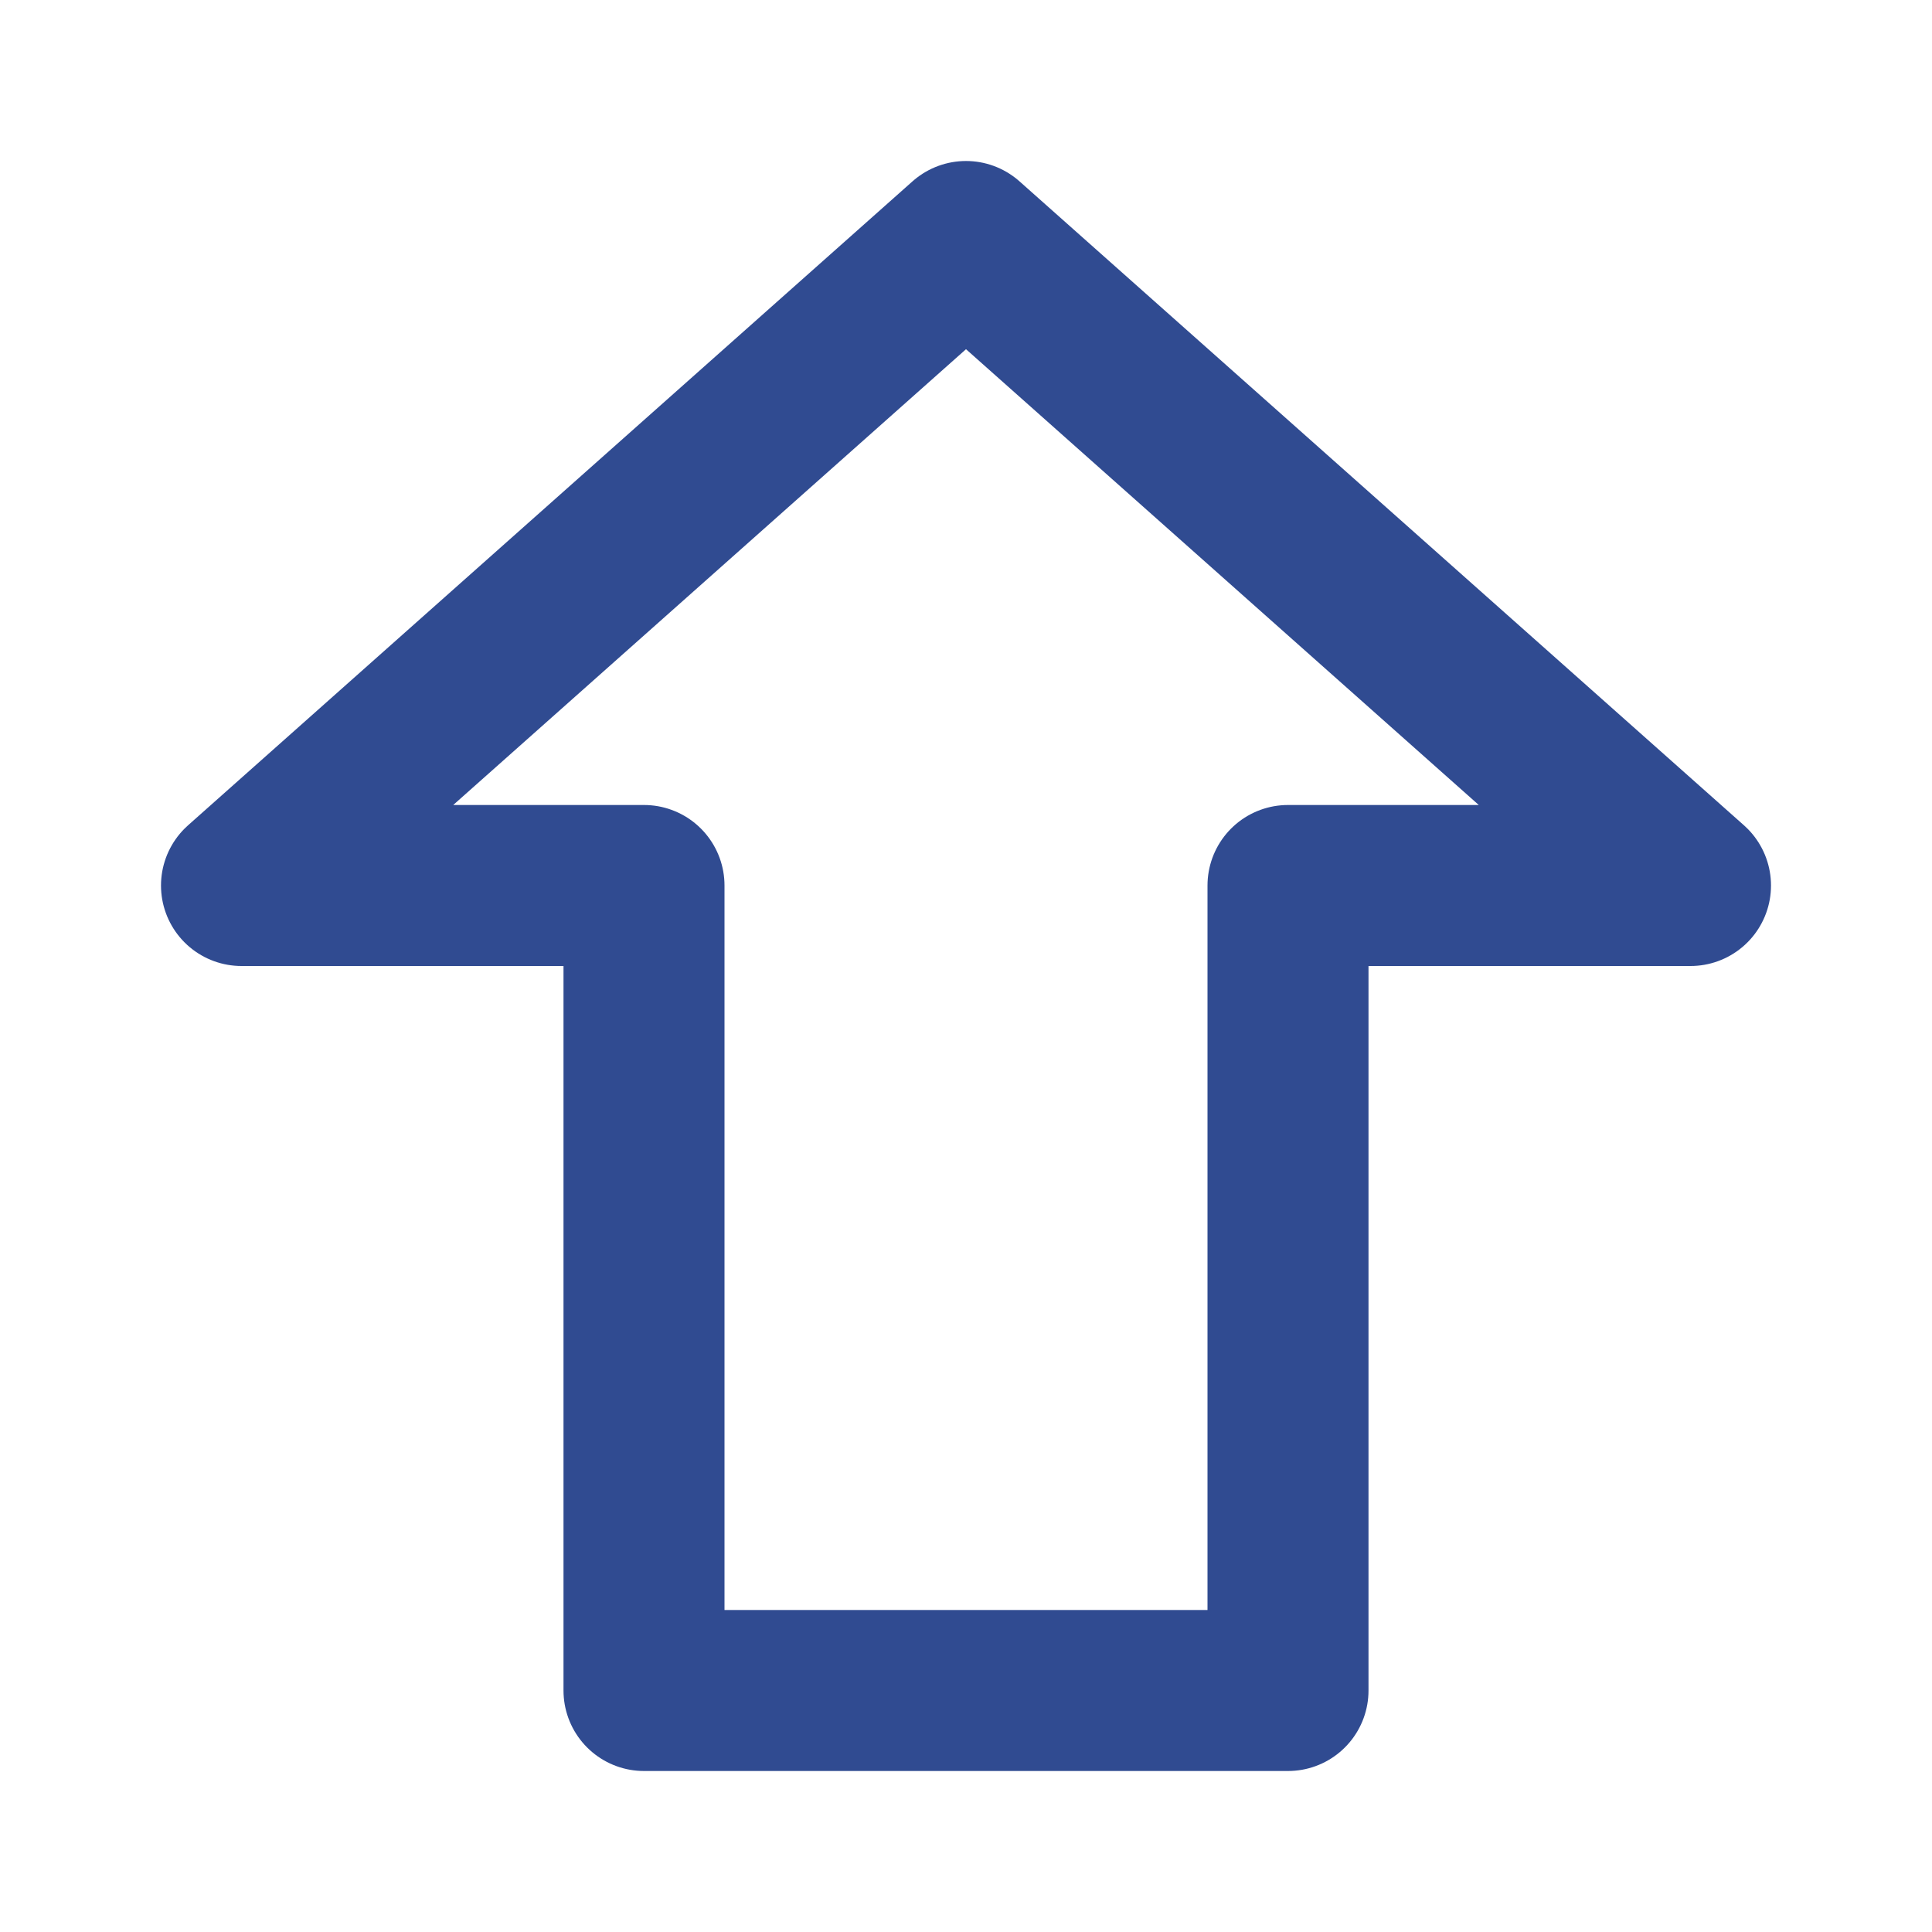
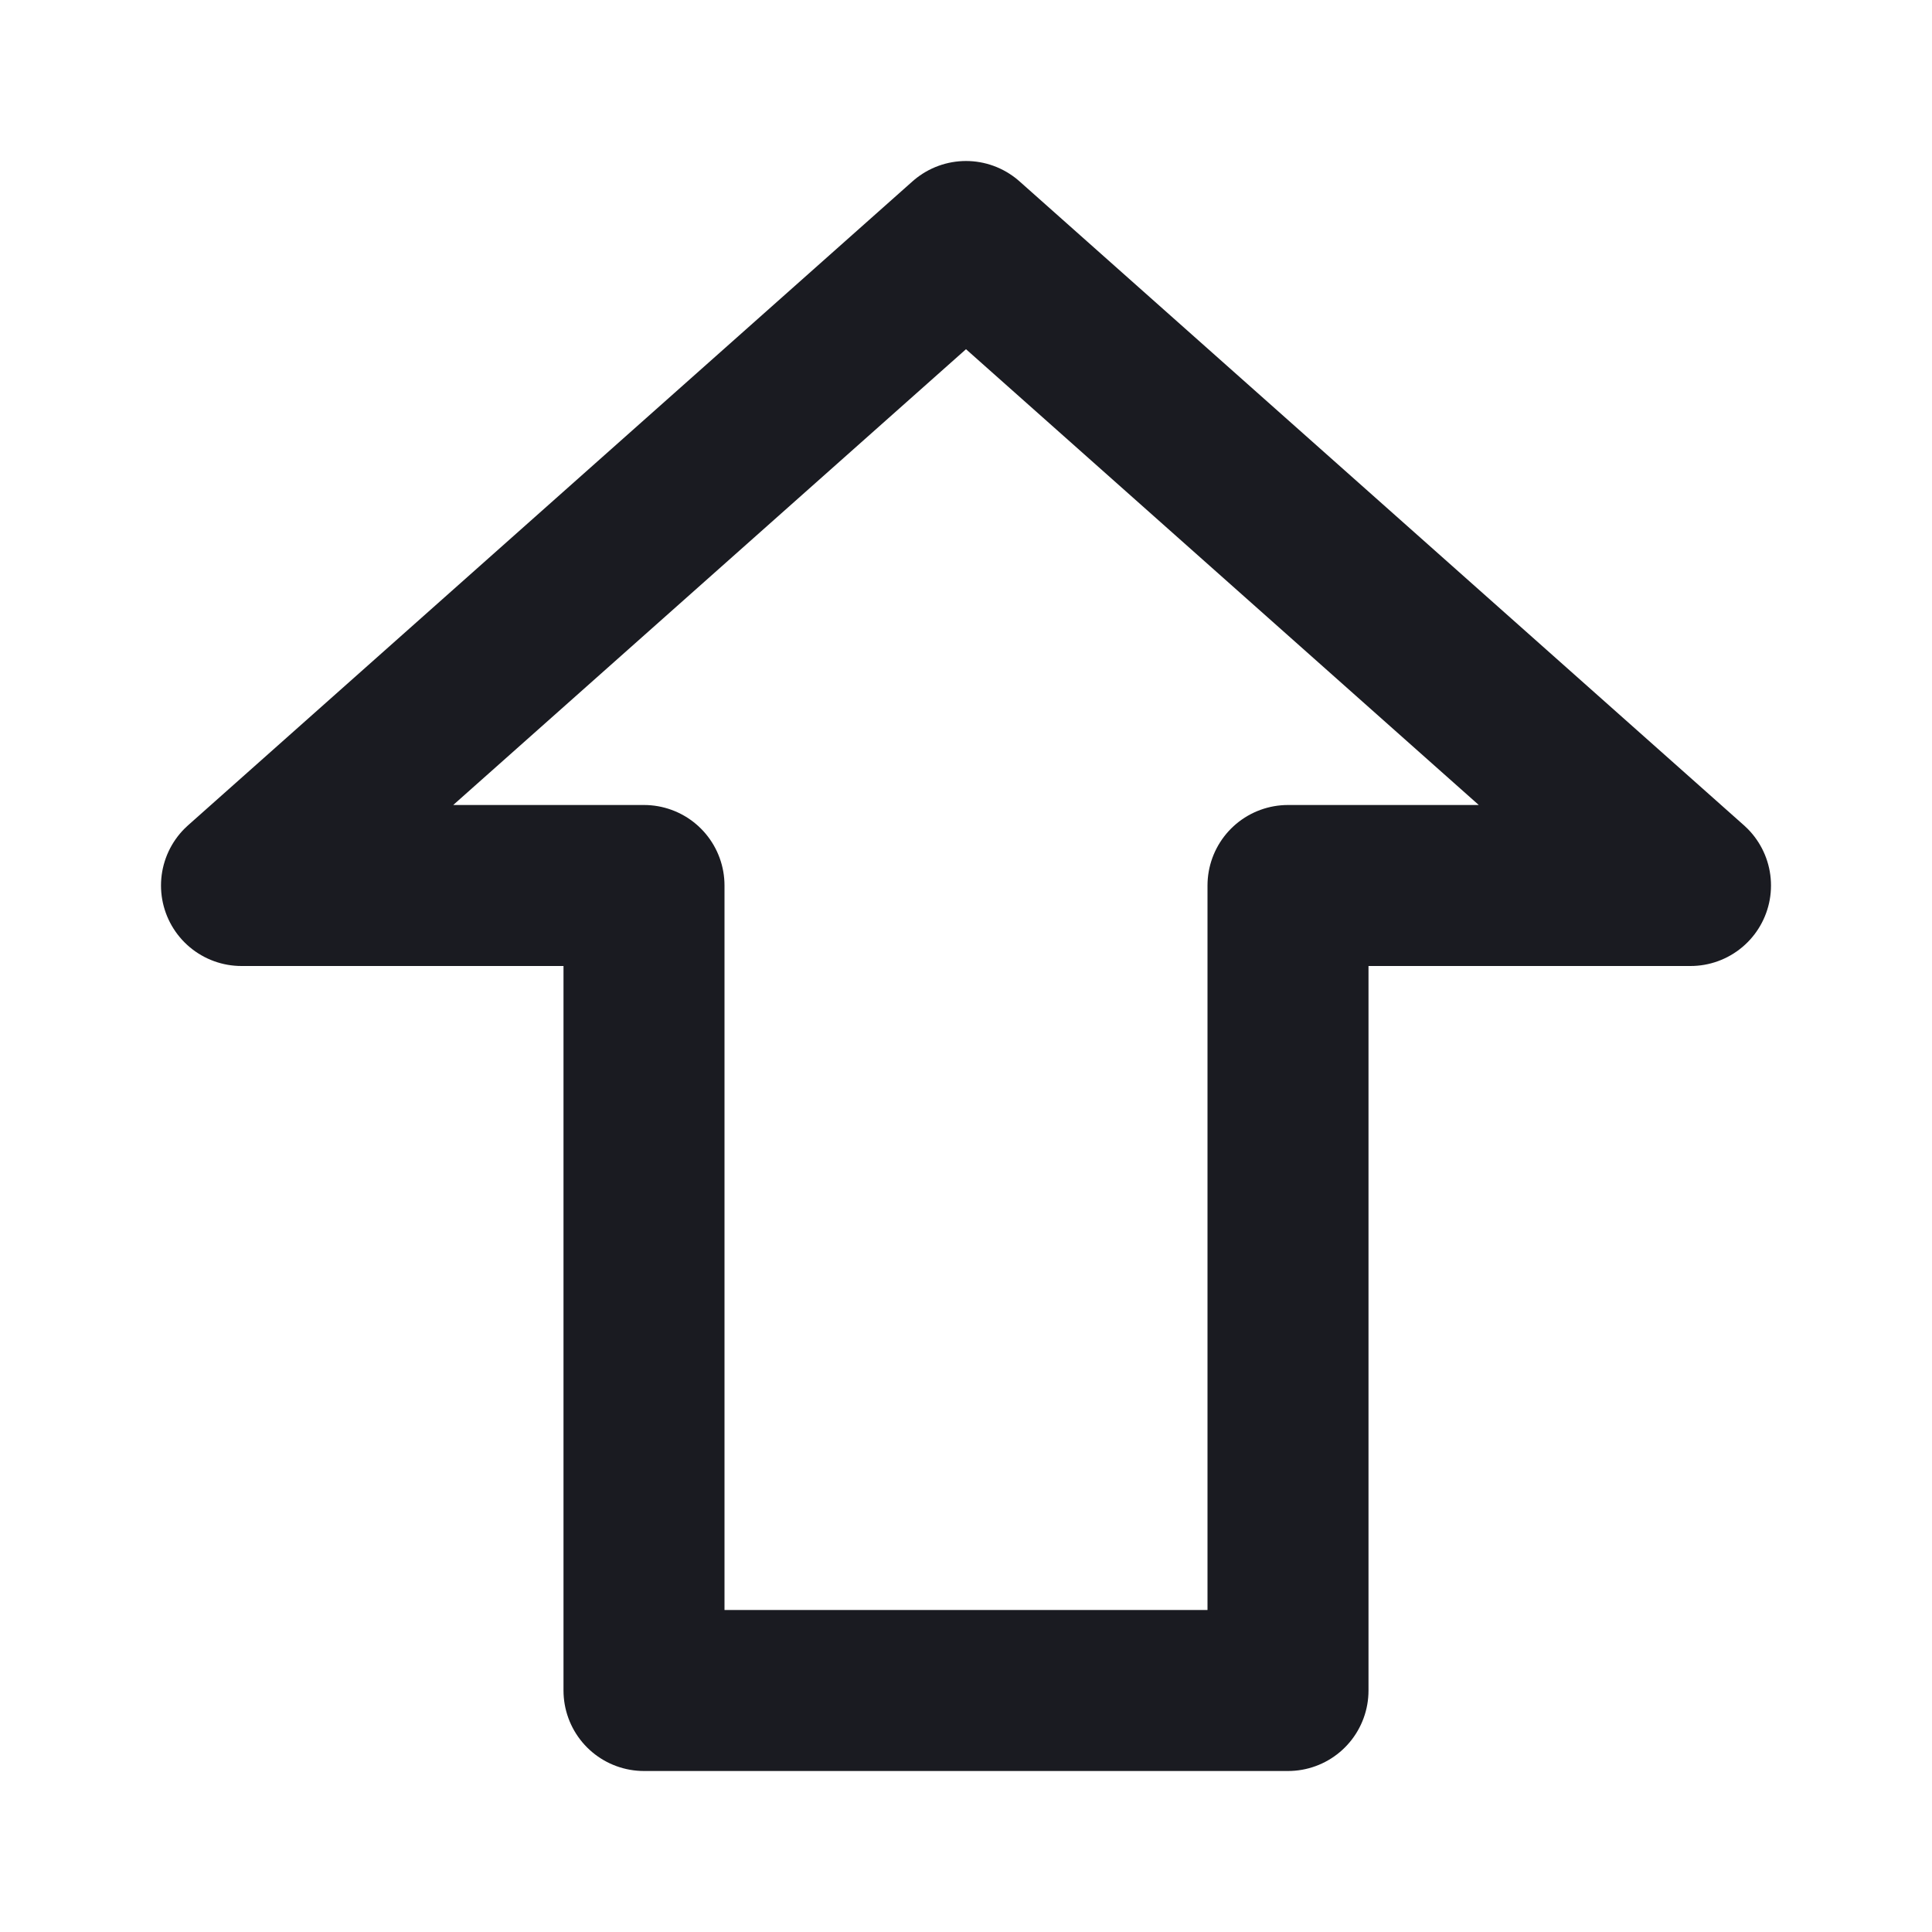
<svg xmlns="http://www.w3.org/2000/svg" viewBox="0 0 24 24" width="24" height="24">
-   <g stroke="#304B91" stroke-width="2" fill="none" stroke-linecap="round" stroke-linejoin="round">
+   <g stroke="#1A1B21" stroke-width="2" fill="none" stroke-linecap="round" stroke-linejoin="round">
    <path d="M3 11L12 3L21 11H16V21H8V11Z" />
  </g>
</svg>
